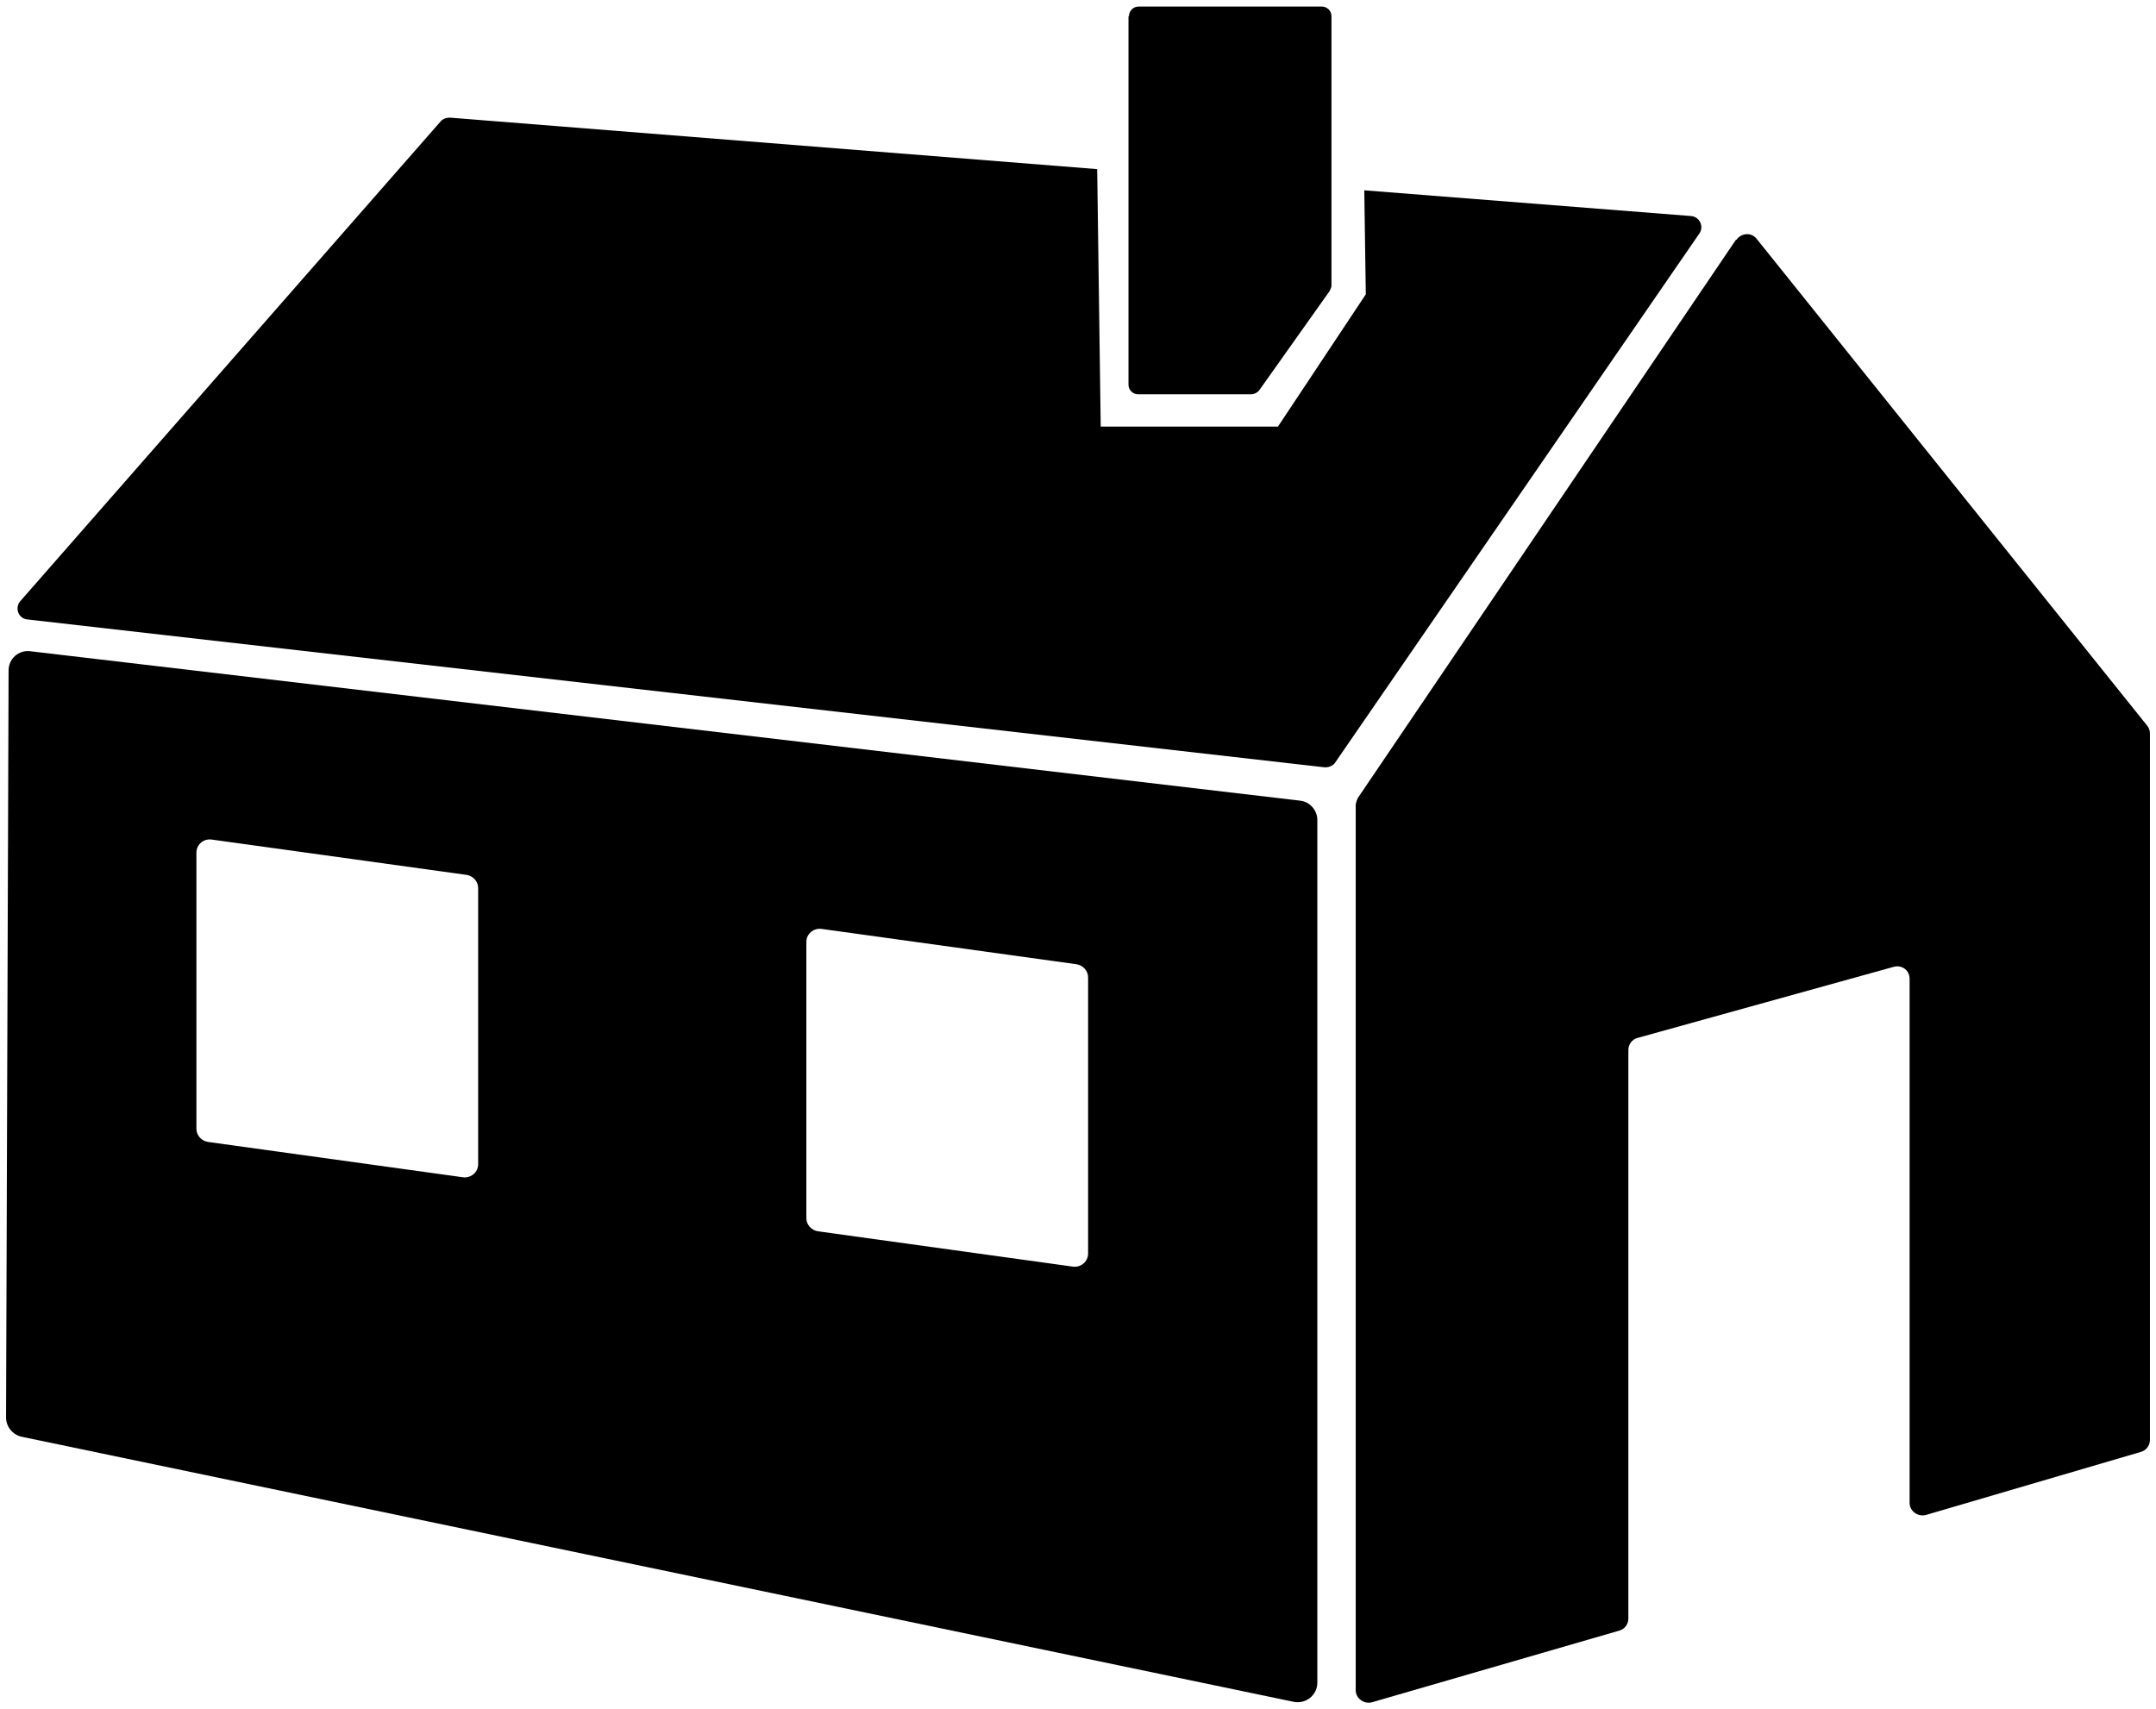
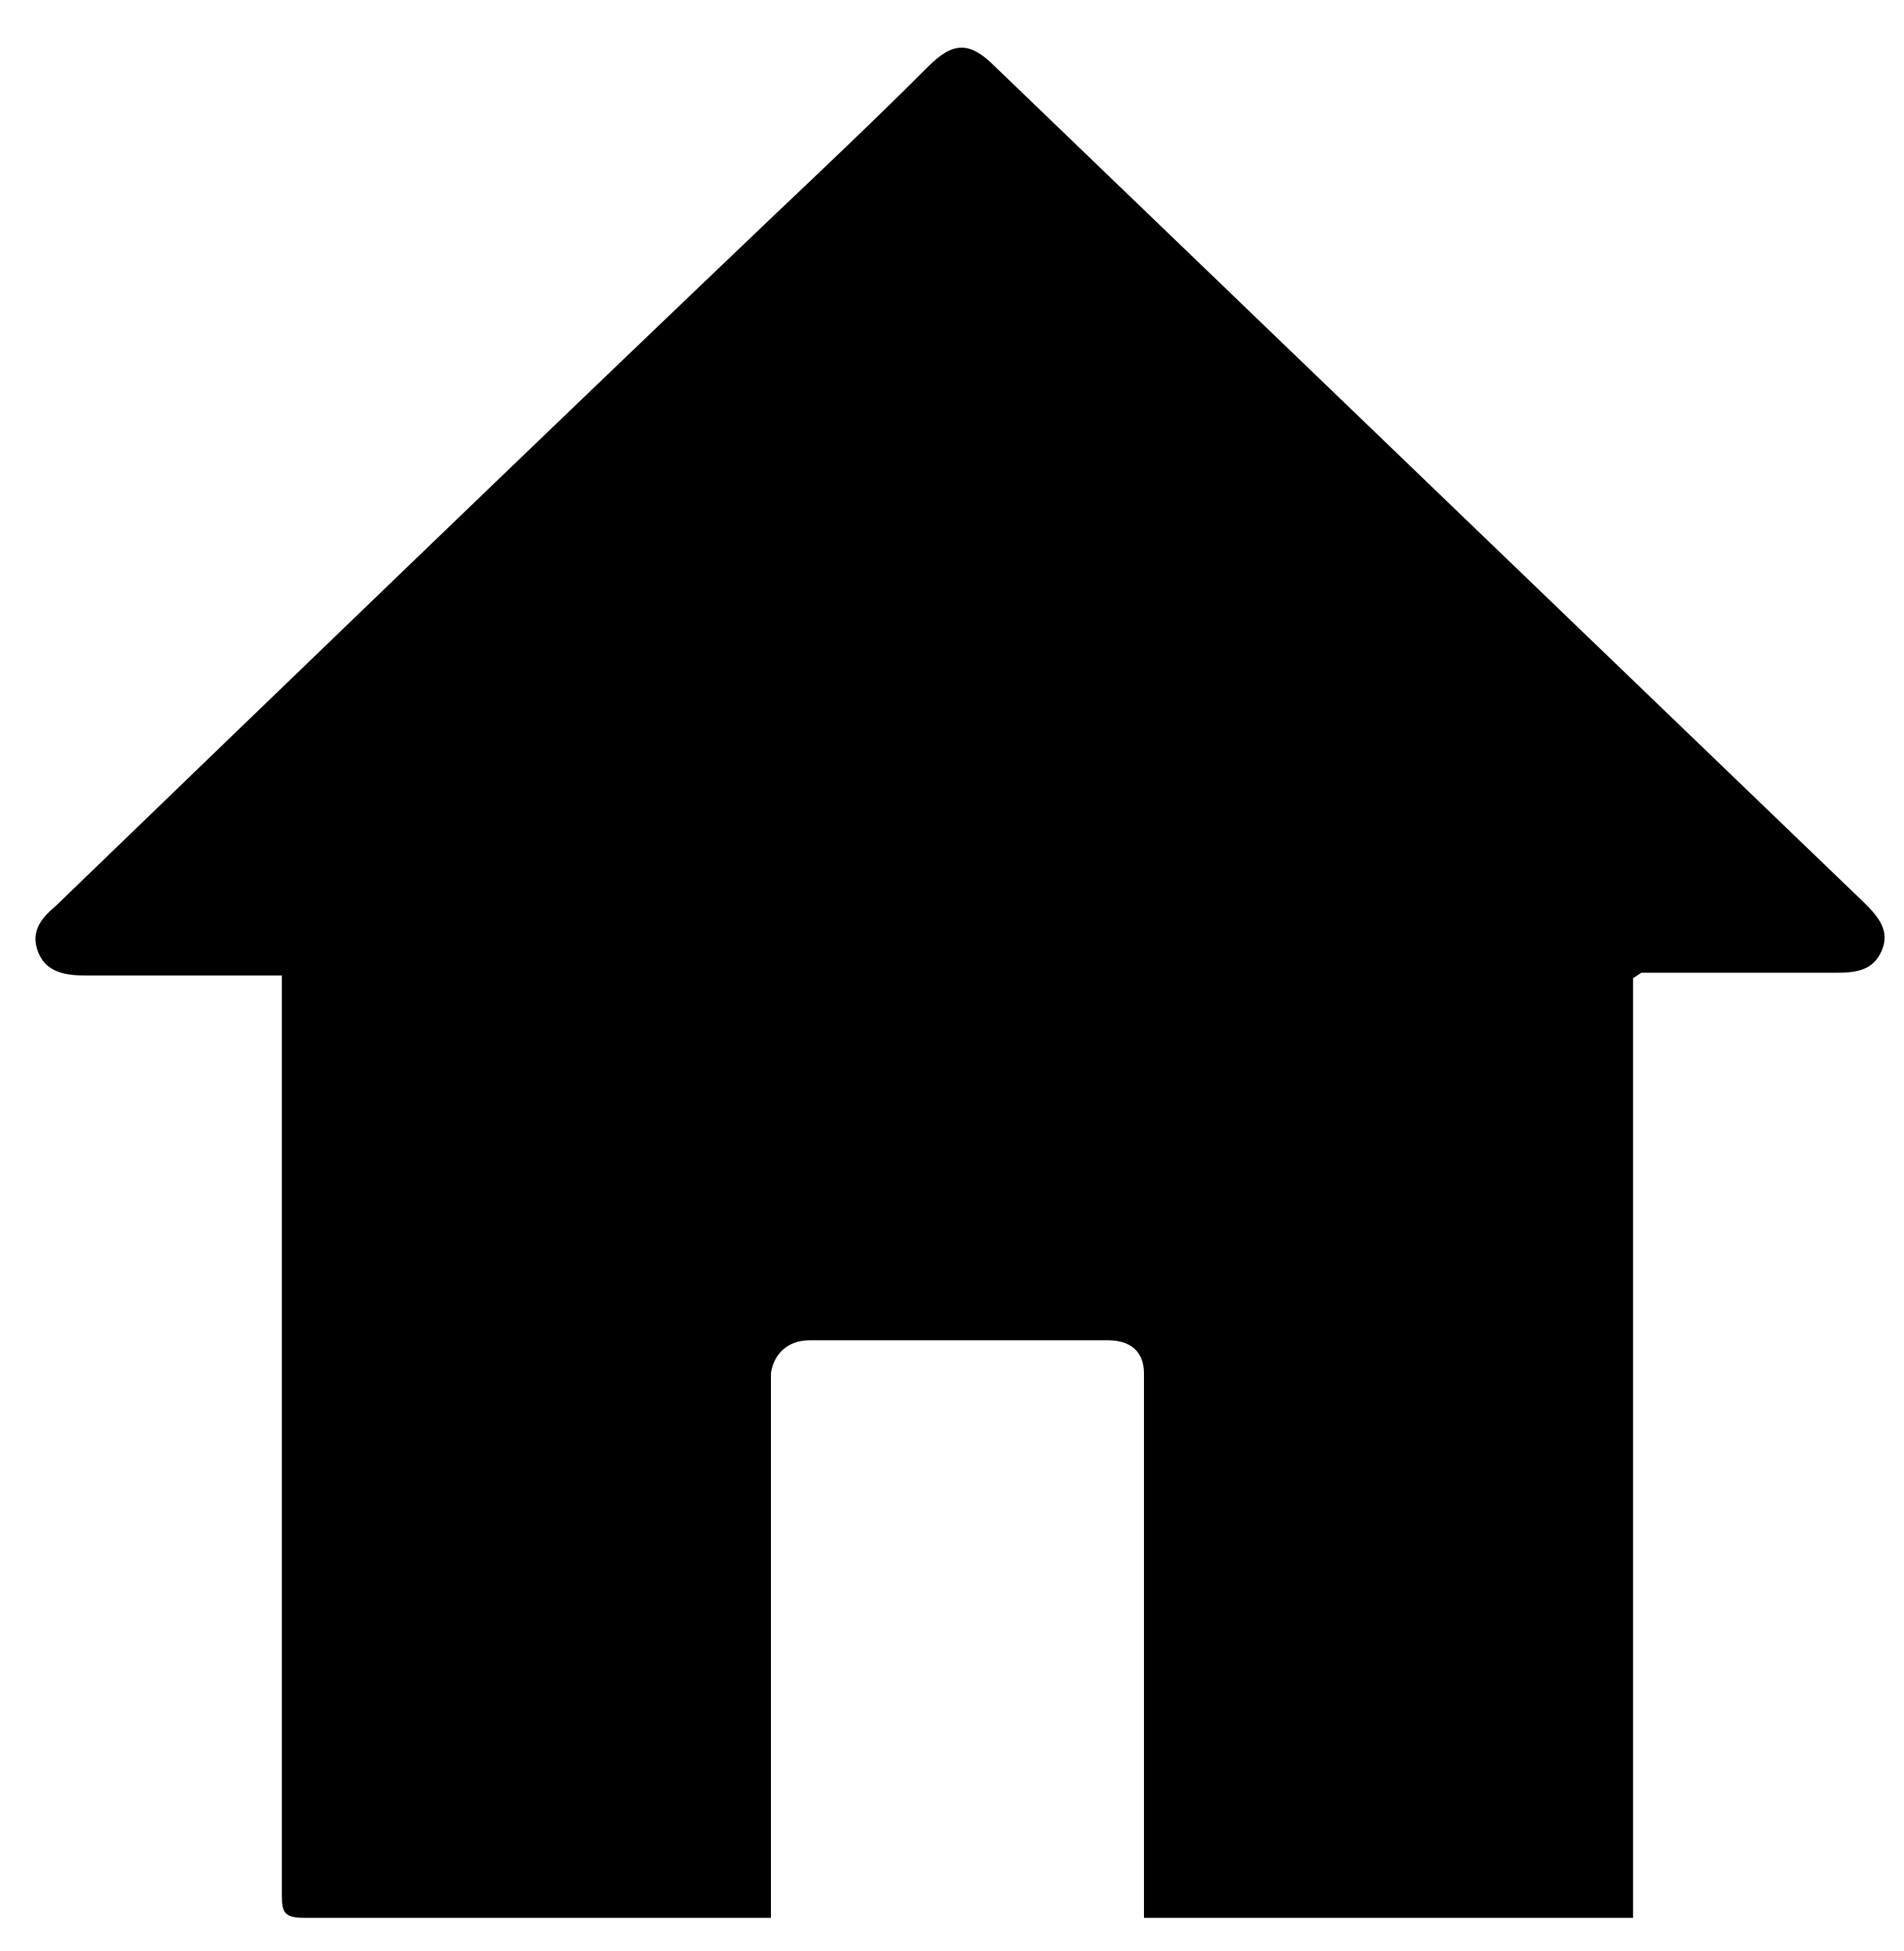
- <svg xmlns="http://www.w3.org/2000/svg" viewBox="0 0 42.7 33.85">
+ <svg xmlns="http://www.w3.org/2000/svg" id="a" data-name="Layer 1" viewBox="0 0 6.89 7.06">
  <g>
-     <g>
-       <path d="M8.74,2.39L.4,11.91c-.11,.13-.04,.34,.14,.36l25.7,2.93c.08,0,.16-.03,.2-.09l7.22-10.49c.09-.14,0-.32-.16-.34l-6.48-.51,.03,2.06-1.74,2.62h-3.51l-.07-5.1-12.82-1.02c-.07,0-.13,.02-.18,.07Z" />
-       <path d="M22.35,.32V7.62c0,.11,.09,.19,.19,.19h2.24c.06,0,.12-.03,.16-.08l1.39-1.96s.04-.07,.04-.11V.32c0-.11-.09-.19-.19-.19h-3.63c-.11,0-.19,.09-.19,.19Z" />
-       <path d="M34.38,4.75l-7.49,11.06s-.04,.09-.04,.14v17.53c0,.16,.16,.28,.32,.24l4.9-1.42c.11-.03,.18-.13,.18-.24v-11.26c0-.11,.07-.21,.18-.24l5.08-1.41c.16-.04,.31,.07,.31,.24v10.38c0,.16,.16,.28,.32,.24l4.26-1.25c.11-.03,.18-.13,.18-.24V14.53c0-.06-.02-.11-.05-.15l-7.74-9.65c-.1-.13-.3-.12-.4,.02Z" />
-       <path d="M.6,12.9l25.15,2.96c.19,.02,.34,.19,.34,.38v17.09c0,.25-.23,.43-.47,.38L.43,28.46c-.18-.04-.31-.2-.31-.38l.05-14.8c0-.23,.2-.41,.43-.38Zm20.95,11.93v-5.47c0-.13-.1-.24-.23-.26l-5.05-.7c-.16-.02-.3,.1-.3,.26v5.47c0,.13,.1,.24,.23,.26l5.05,.7c.16,.02,.3-.1,.3-.26Zm-12.08-1.77v-5.47c0-.13-.1-.24-.23-.26l-5.05-.7c-.16-.02-.3,.1-.3,.26v5.47c0,.13,.1,.24,.23,.26l5.05,.7c.16,.02,.3-.1,.3-.26Z" />
-     </g>
+     <path d="m5.91,3.54v3.4h-1.77v-1.9s0-.05,0-.07c0-.08-.05-.12-.13-.12-.36,0-.72,0-1.08,0-.08,0-.13.05-.14.12,0,.02,0,.05,0,.07v1.9h-.07c-.54,0-1.08,0-1.62,0-.07,0-.08-.02-.08-.08,0-1.08,0-2.16,0-3.23v-.1h-.08c-.21,0-.42,0-.63,0-.07,0-.14-.01-.17-.08-.03-.07,0-.12.06-.17.86-.83,1.72-1.66,2.59-2.49.19-.18.38-.36.57-.55.09-.09.15-.09.24,0,1.05,1.01,2.1,2.02,3.15,3.03.05.05.09.1.06.17-.03.07-.09.08-.16.08-.21,0-.42,0-.63,0h-.08Z" />
  </g>
</svg>
